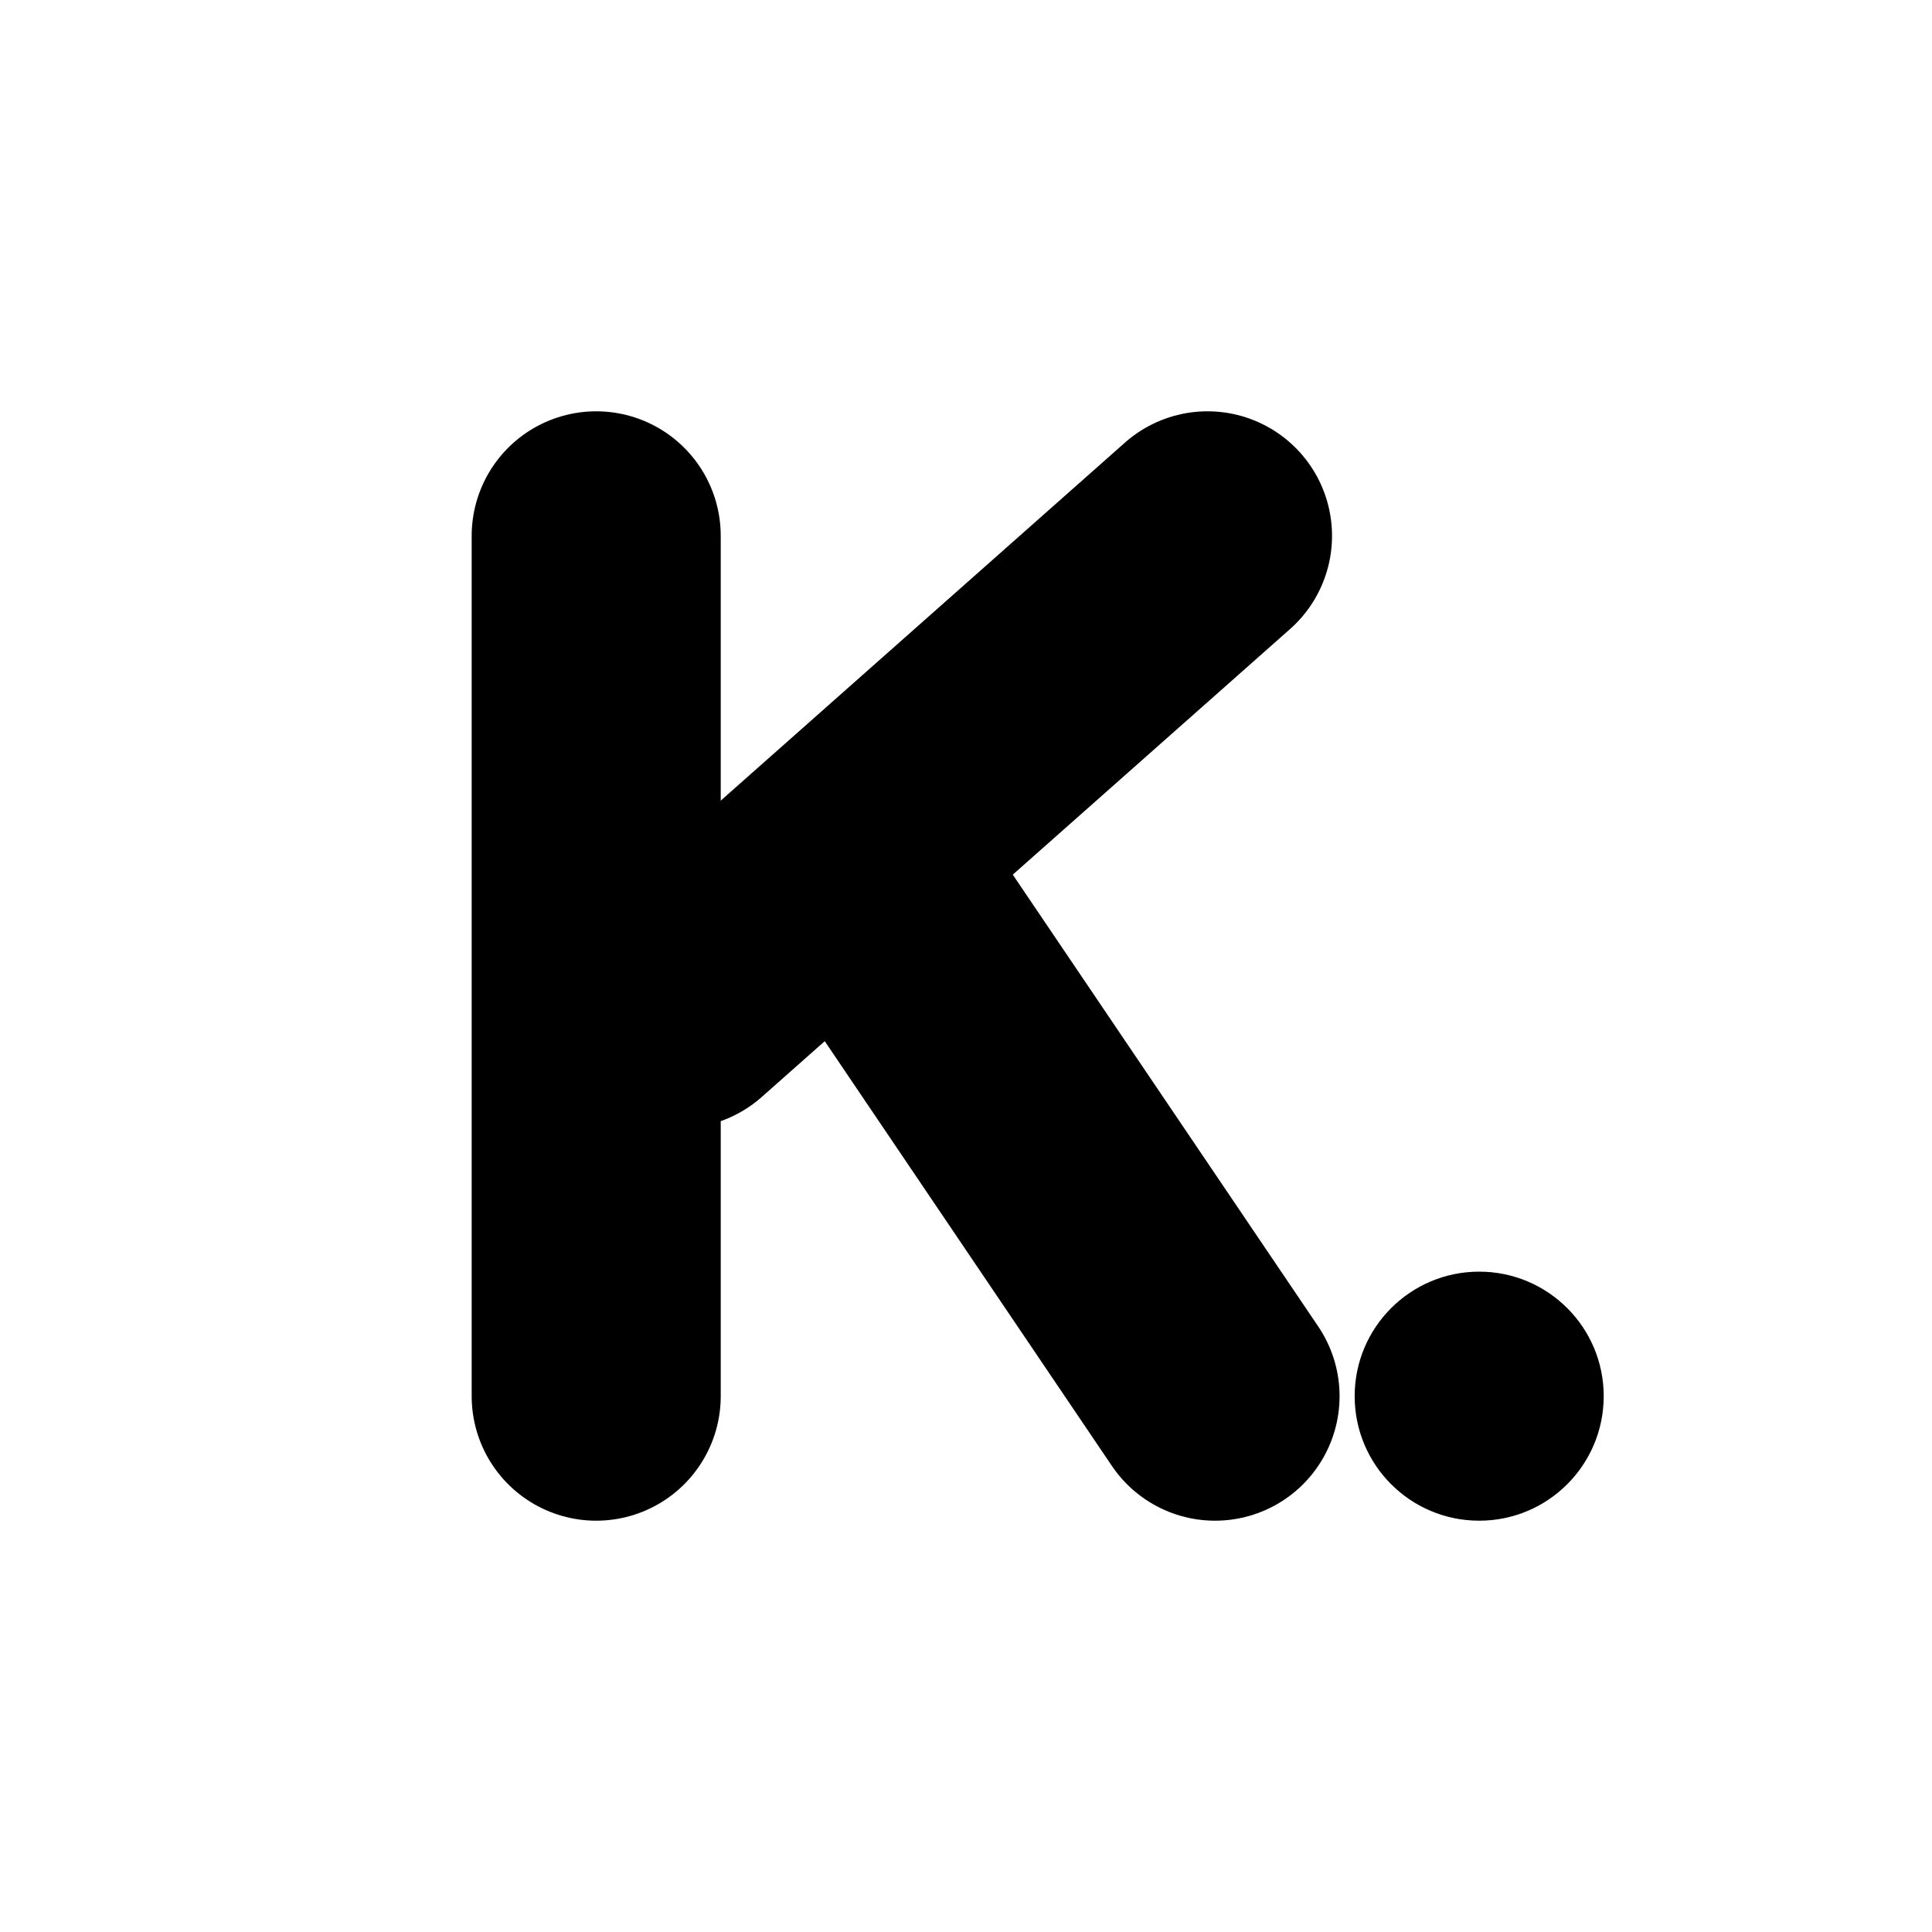
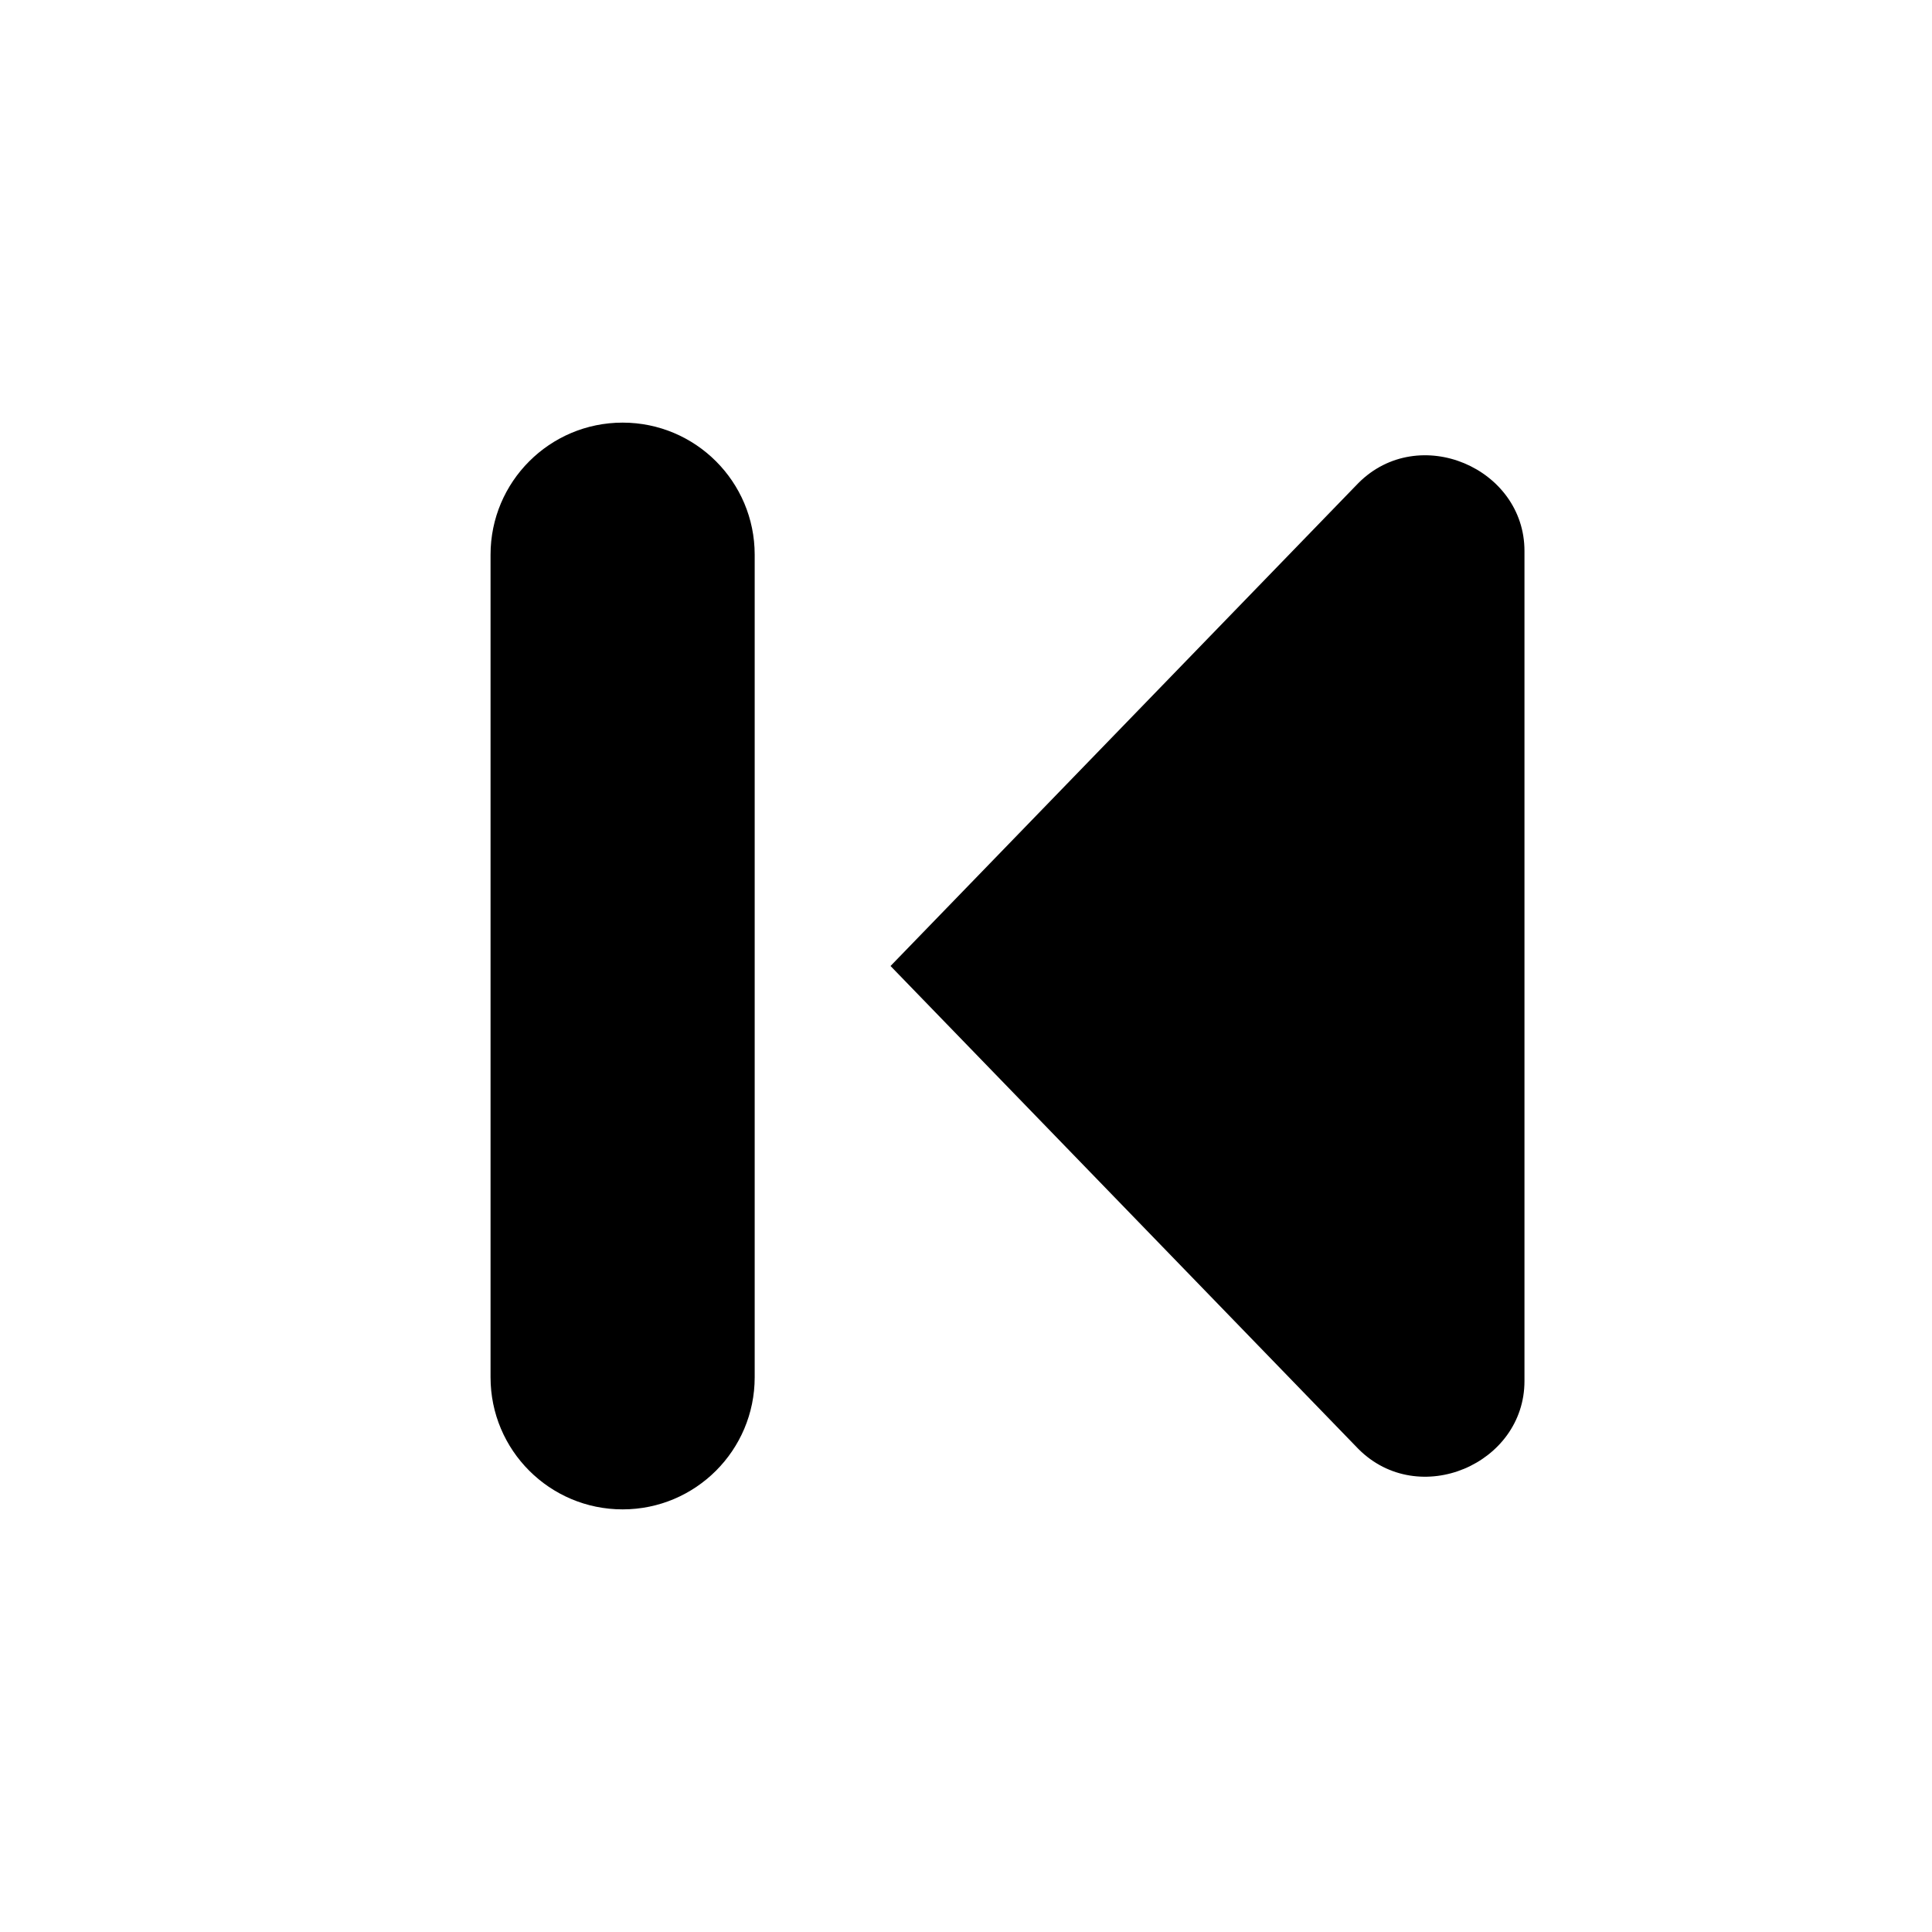
<svg xmlns="http://www.w3.org/2000/svg" viewBox="0 0 512 512">
-   <g fill="none" stroke="currentColor" stroke-width="66" stroke-linecap="round" stroke-linejoin="round">
-     <path d="M158 142 V370" />
-     <path d="M320 142 L180 266" />
-     <path d="M226 228 L322 370" />
-   </g>
-   <circle cx="392" cy="370" r="33" fill="currentColor" />
+   <rect x="130" y="112" width="70" height="288" rx="35" fill="currentColor" />
+   <path d="M236 256 L360 128 C376 112 404 124 404 146 V366 C404 388 376 400 360 384 Z" fill="currentColor" />
</svg>
